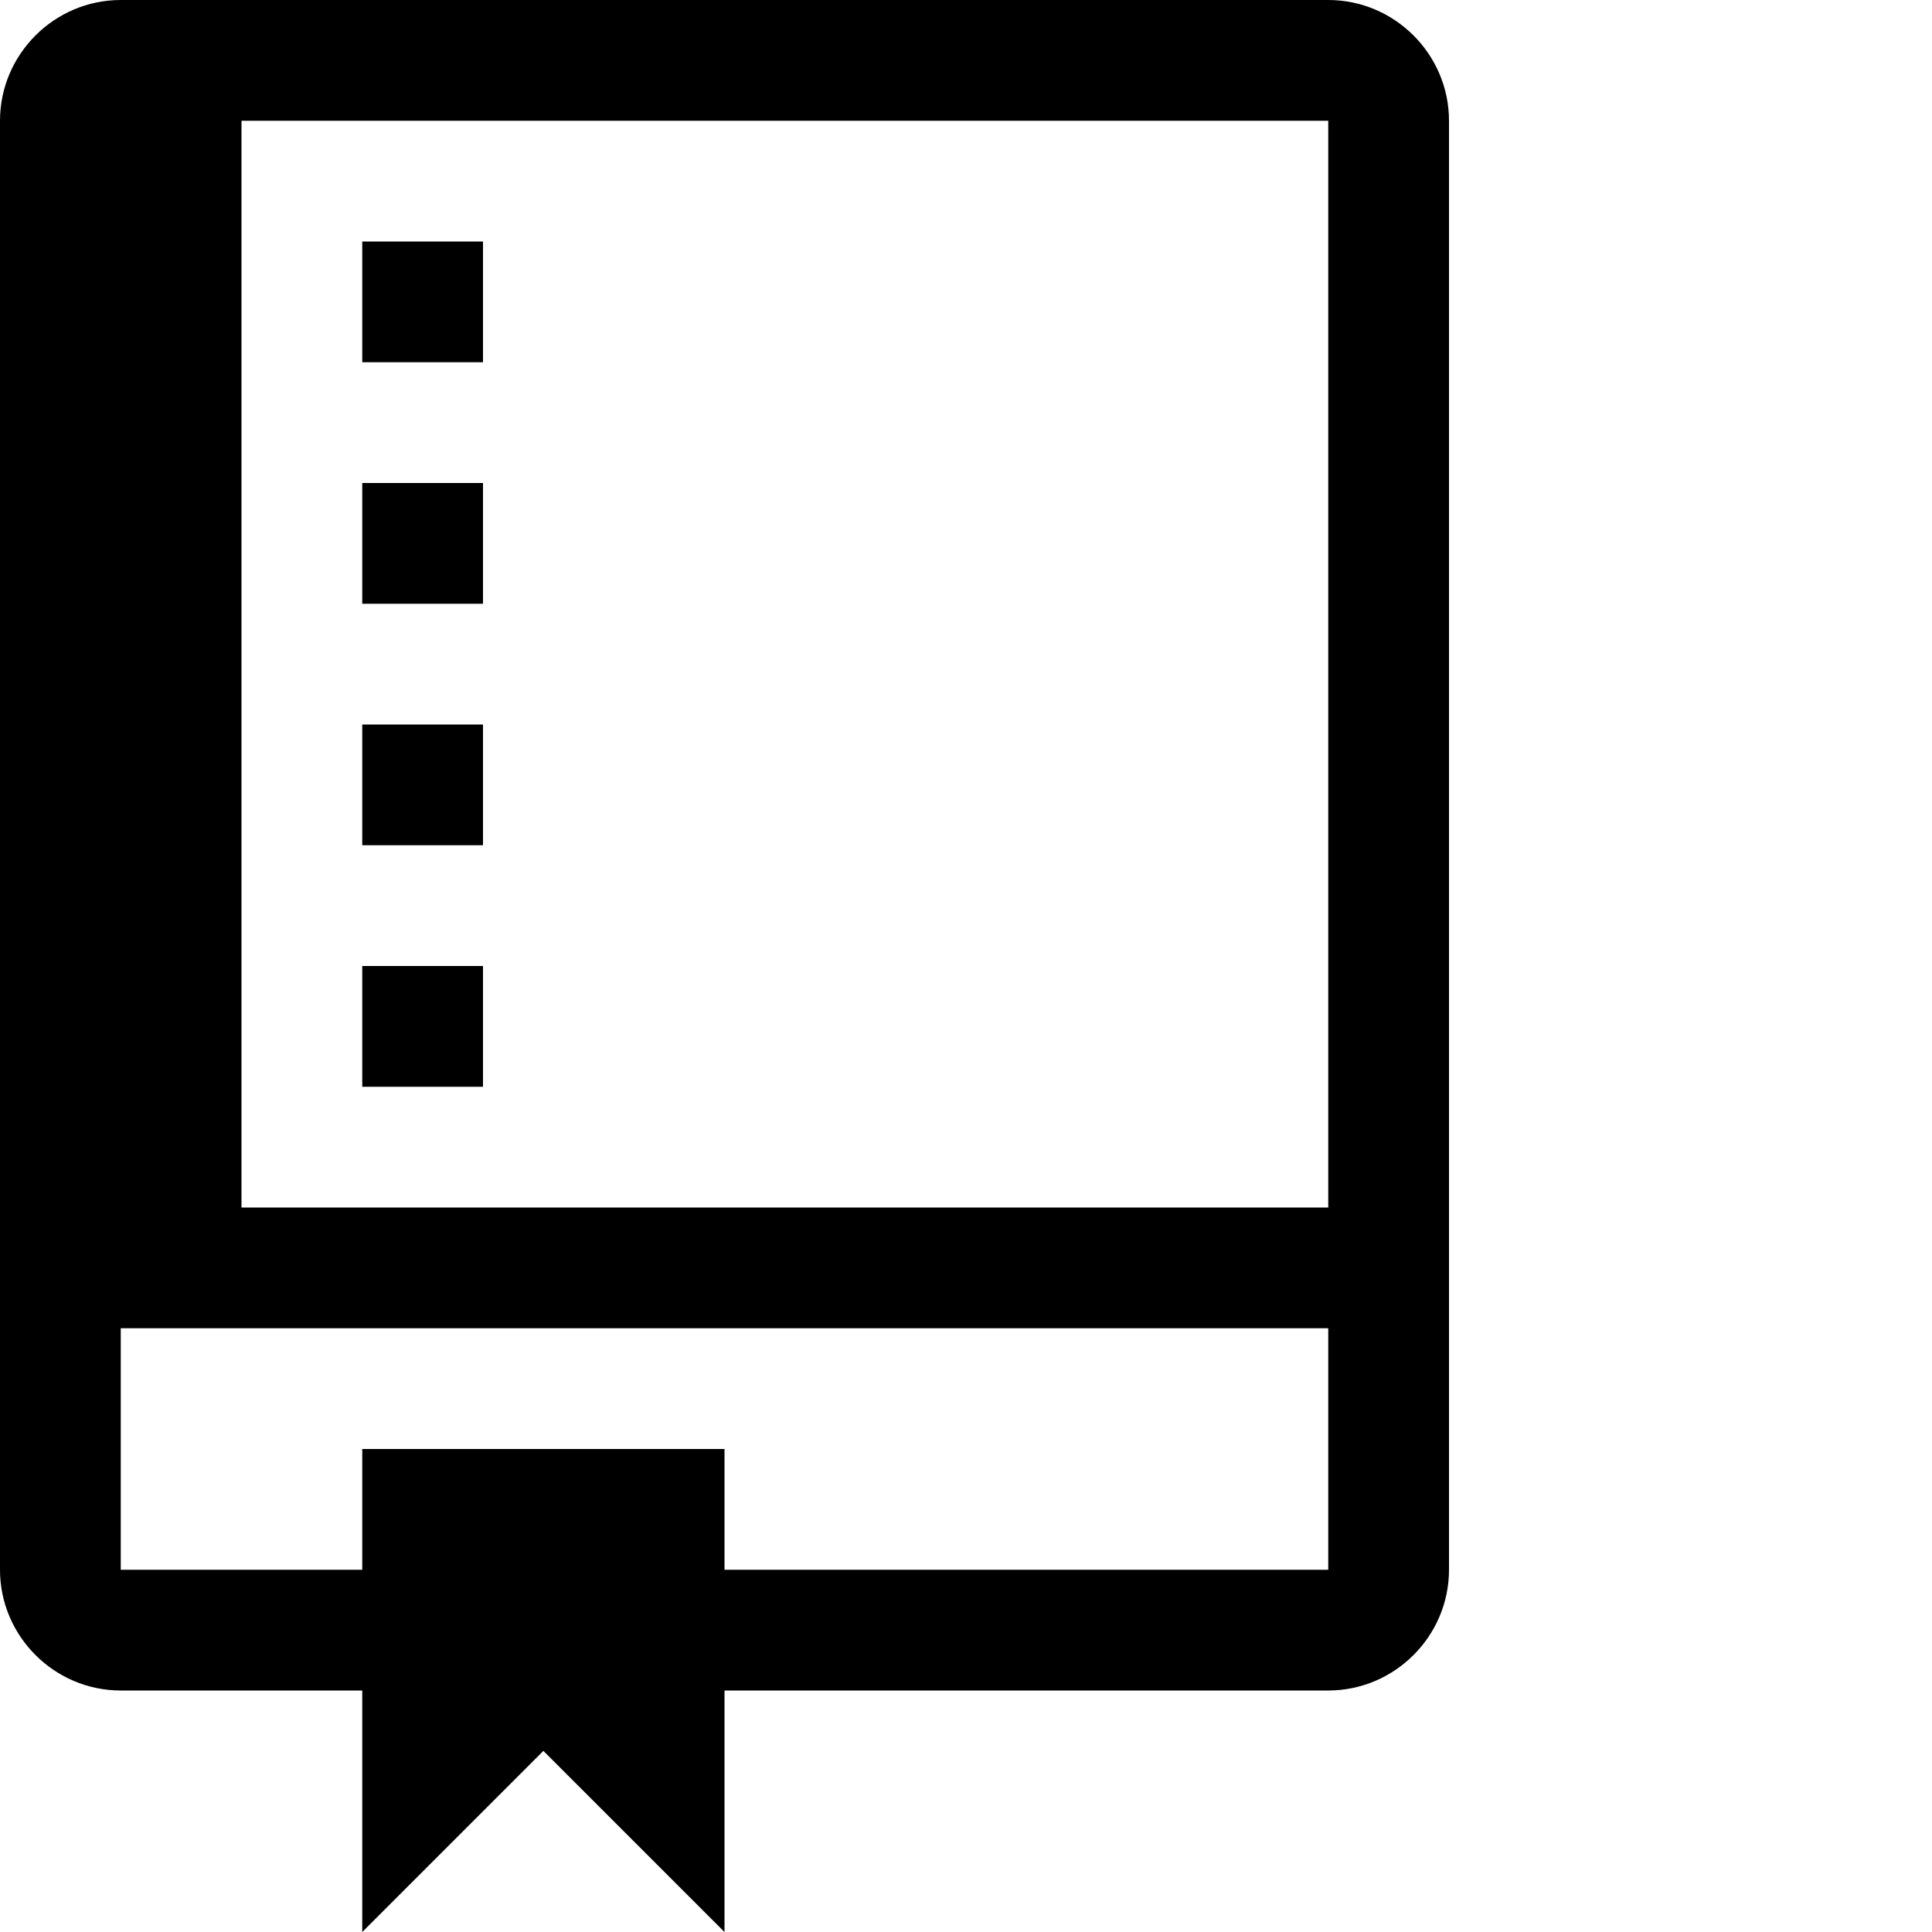
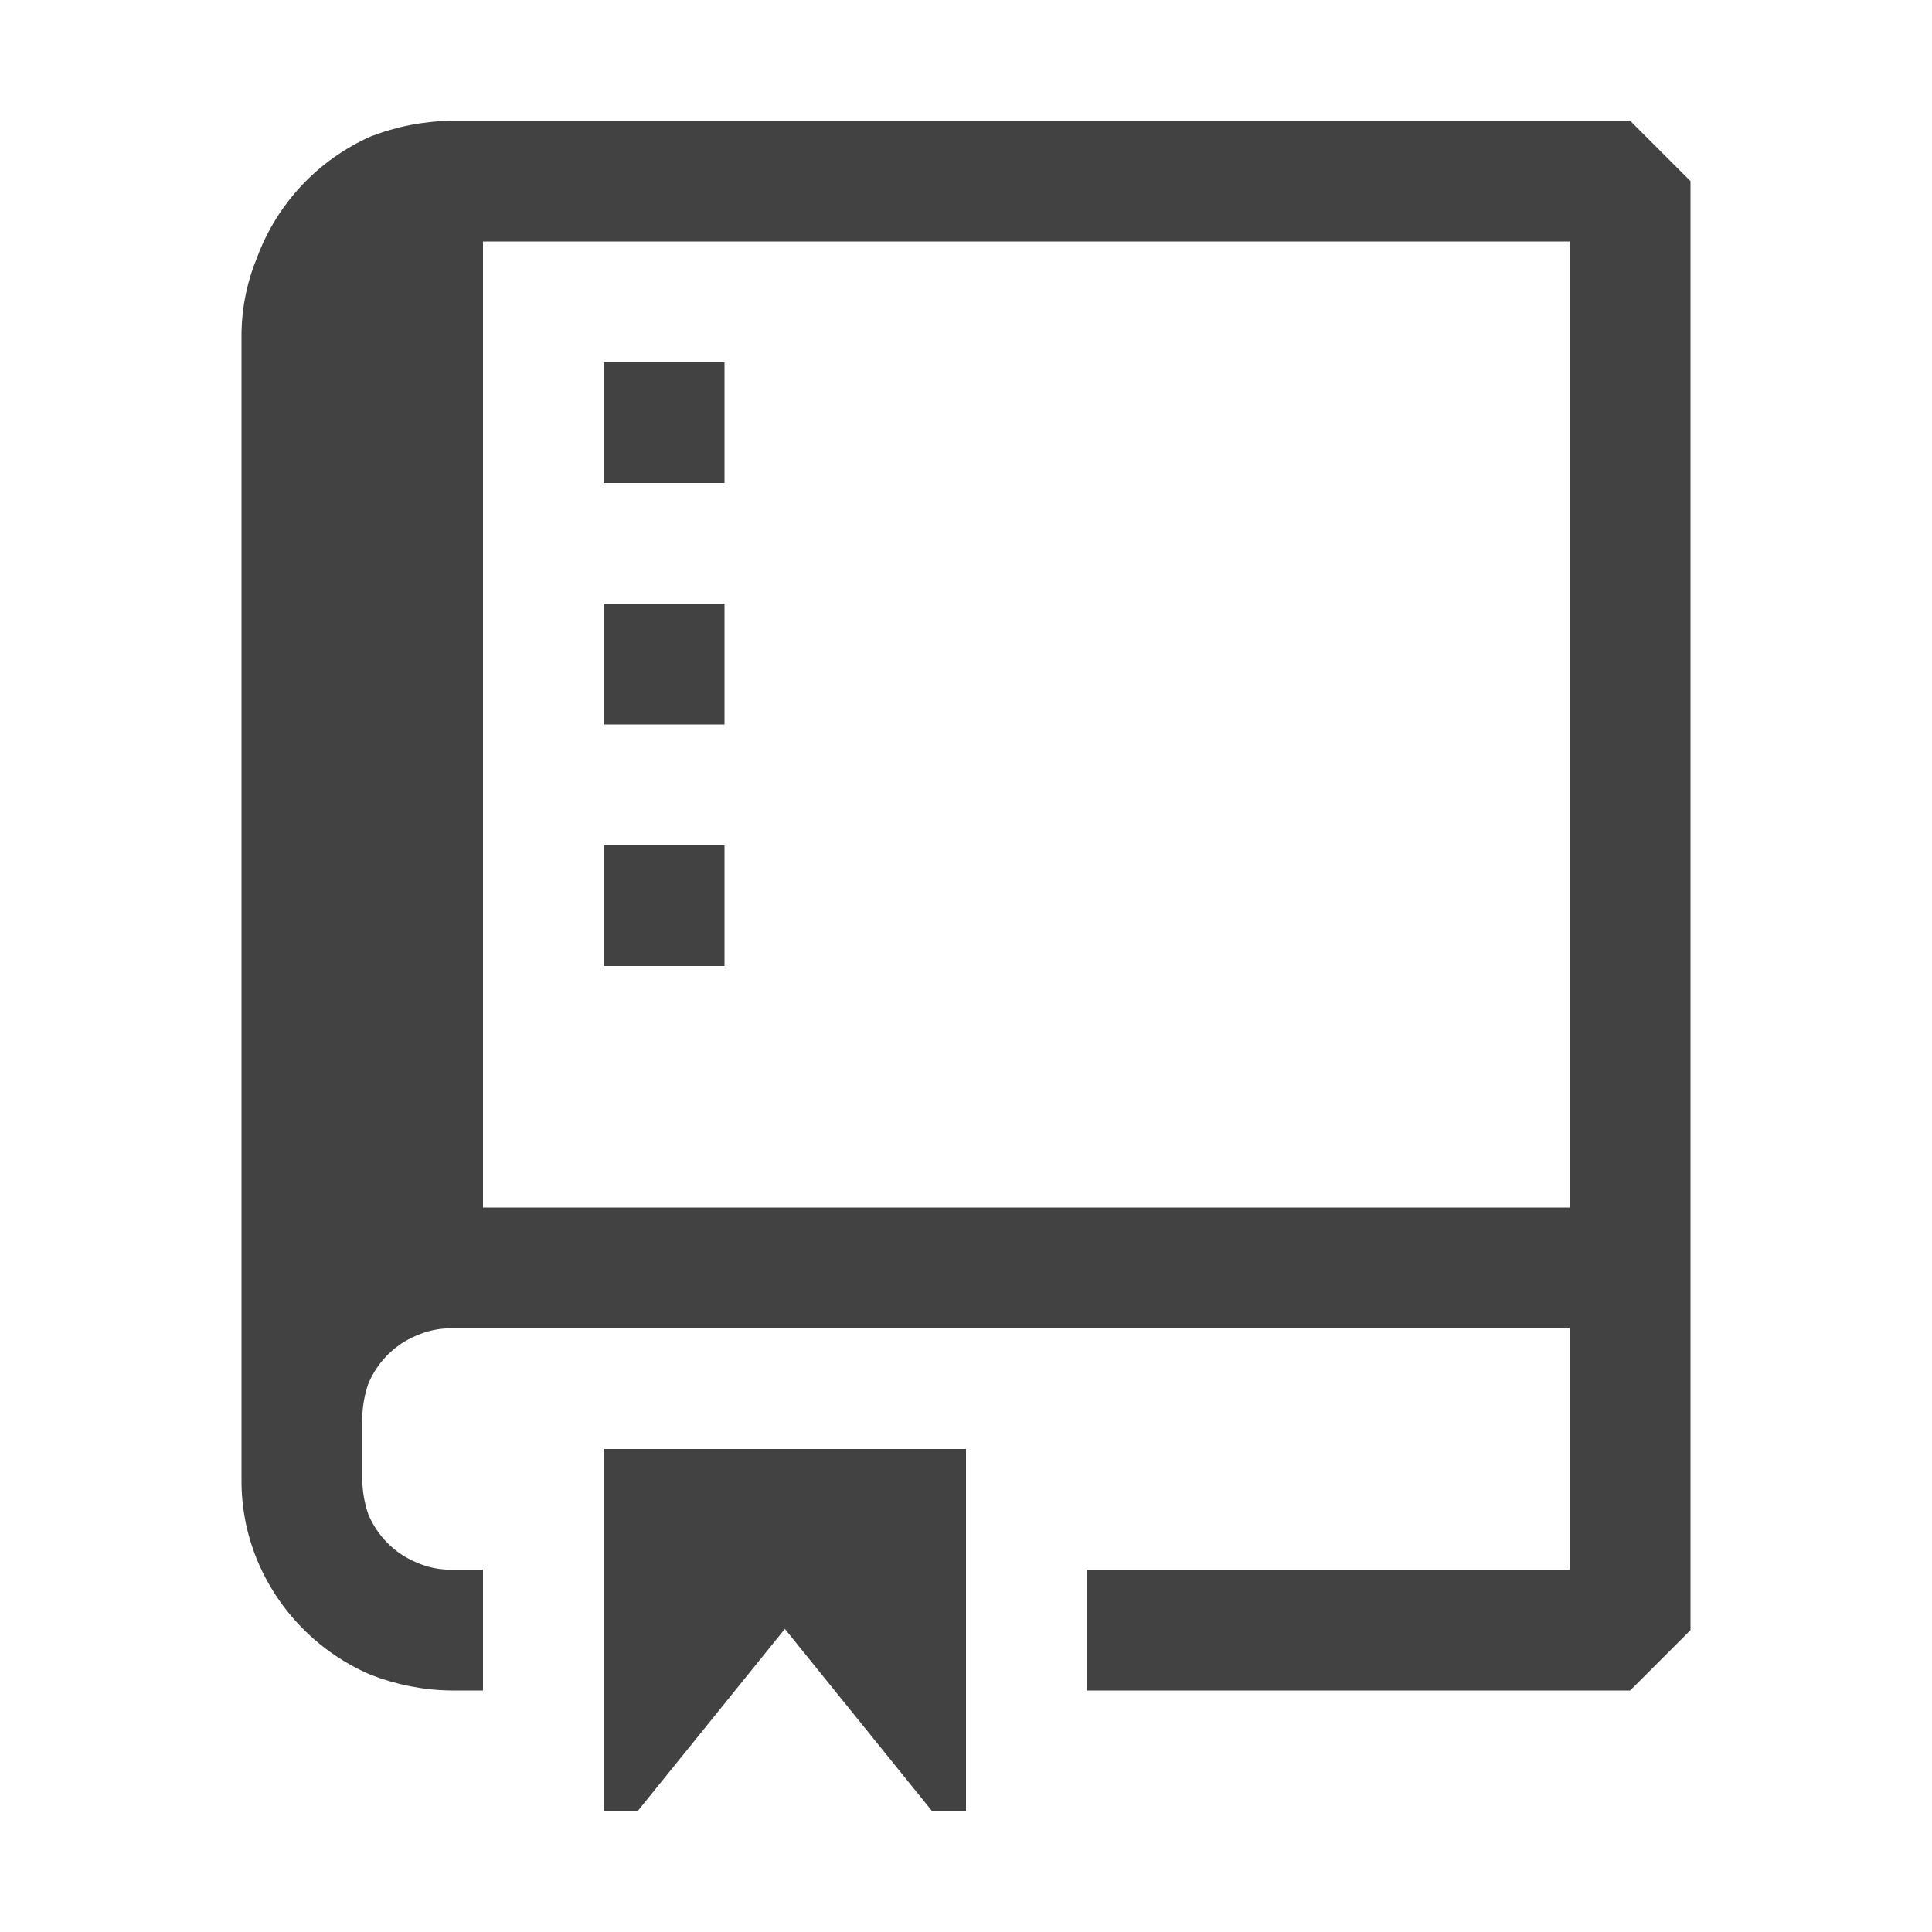
- <svg xmlns="http://www.w3.org/2000/svg" width="16" height="16" viewBox="0 0 16 16">
-   <path fill-rule="evenodd" d="M4 9H3V8h1v1zm0-3H3v1h1V6zm0-2H3v1h1V4zm0-2H3v1h1V2zm8-1v12c0 .55-.45 1-1 1H6v2l-1.5-1.5L3 16v-2H1c-.55 0-1-.45-1-1V1c0-.55.45-1 1-1h10c.55 0 1 .45 1 1zm-1 10H1v2h2v-1h3v1h5v-2zm0-10H2v9h9V1z" />
+ <svg xmlns="http://www.w3.org/2000/svg" width="16" height="16" viewBox="0 0 16 16" fill="none">
+   <path fill="#424242" fill-rule="evenodd" clip-rule="evenodd" d="M14 10V1.5L13.5 1H3.74C3.511 1.003 3.284 1.047 3.07 1.13C2.855 1.226 2.661 1.363 2.499 1.535C2.338 1.707 2.212 1.909 2.13 2.13C2.048 2.327 2.004 2.537 2 2.75V12.25C1.998 12.48 2.042 12.708 2.13 12.92C2.307 13.347 2.645 13.688 3.07 13.87C3.284 13.953 3.511 13.998 3.74 14H4V13H3.74C3.64 13 3.542 12.98 3.45 12.94C3.269 12.865 3.125 12.721 3.05 12.54C3.018 12.447 3.001 12.349 3 12.25V11.75C3.001 11.651 3.018 11.553 3.05 11.46C3.125 11.279 3.269 11.135 3.45 11.06C3.54 11.021 3.637 11 3.736 11H3.74H4H13V13H9V14H13.5L14 13.5V11V10ZM4 10V2H13V10H4ZM5 3H6V4H5V3ZM5 5H6V6H5V5ZM6 7H5V8H6V7ZM6.5 13.49L5.28 15H5V12H8V15H7.72L6.5 13.49Z" />
</svg>
